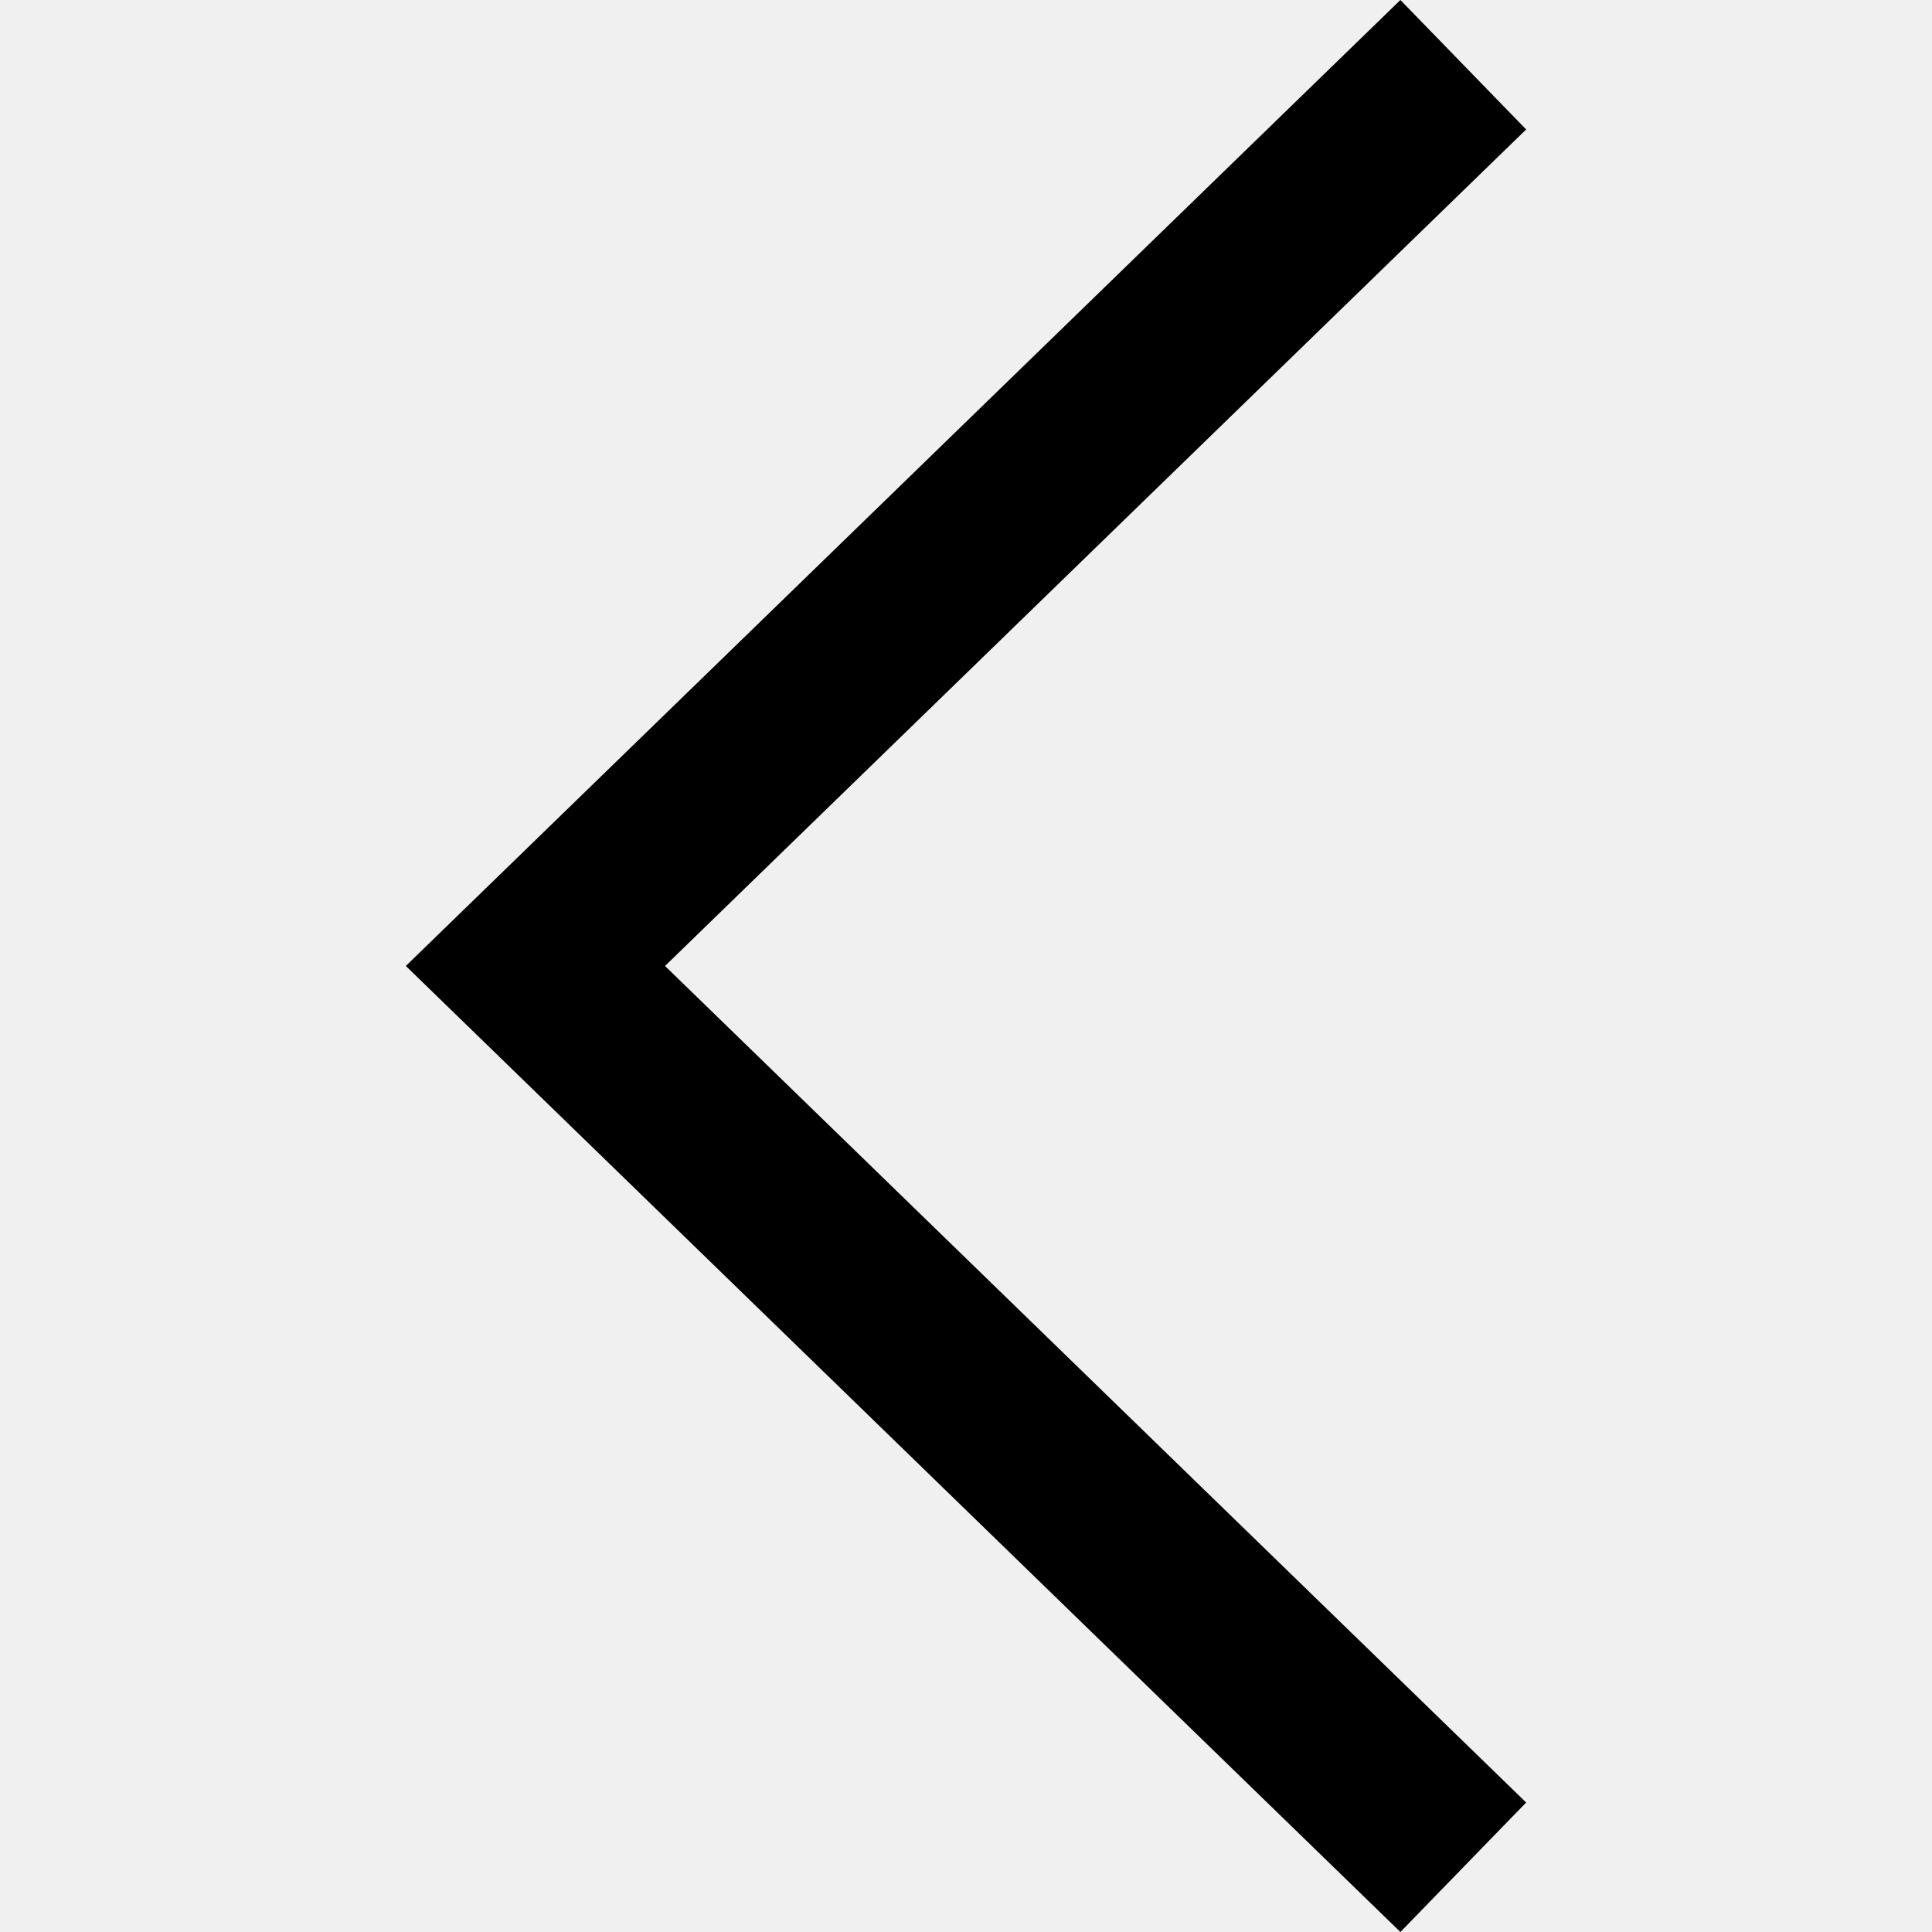
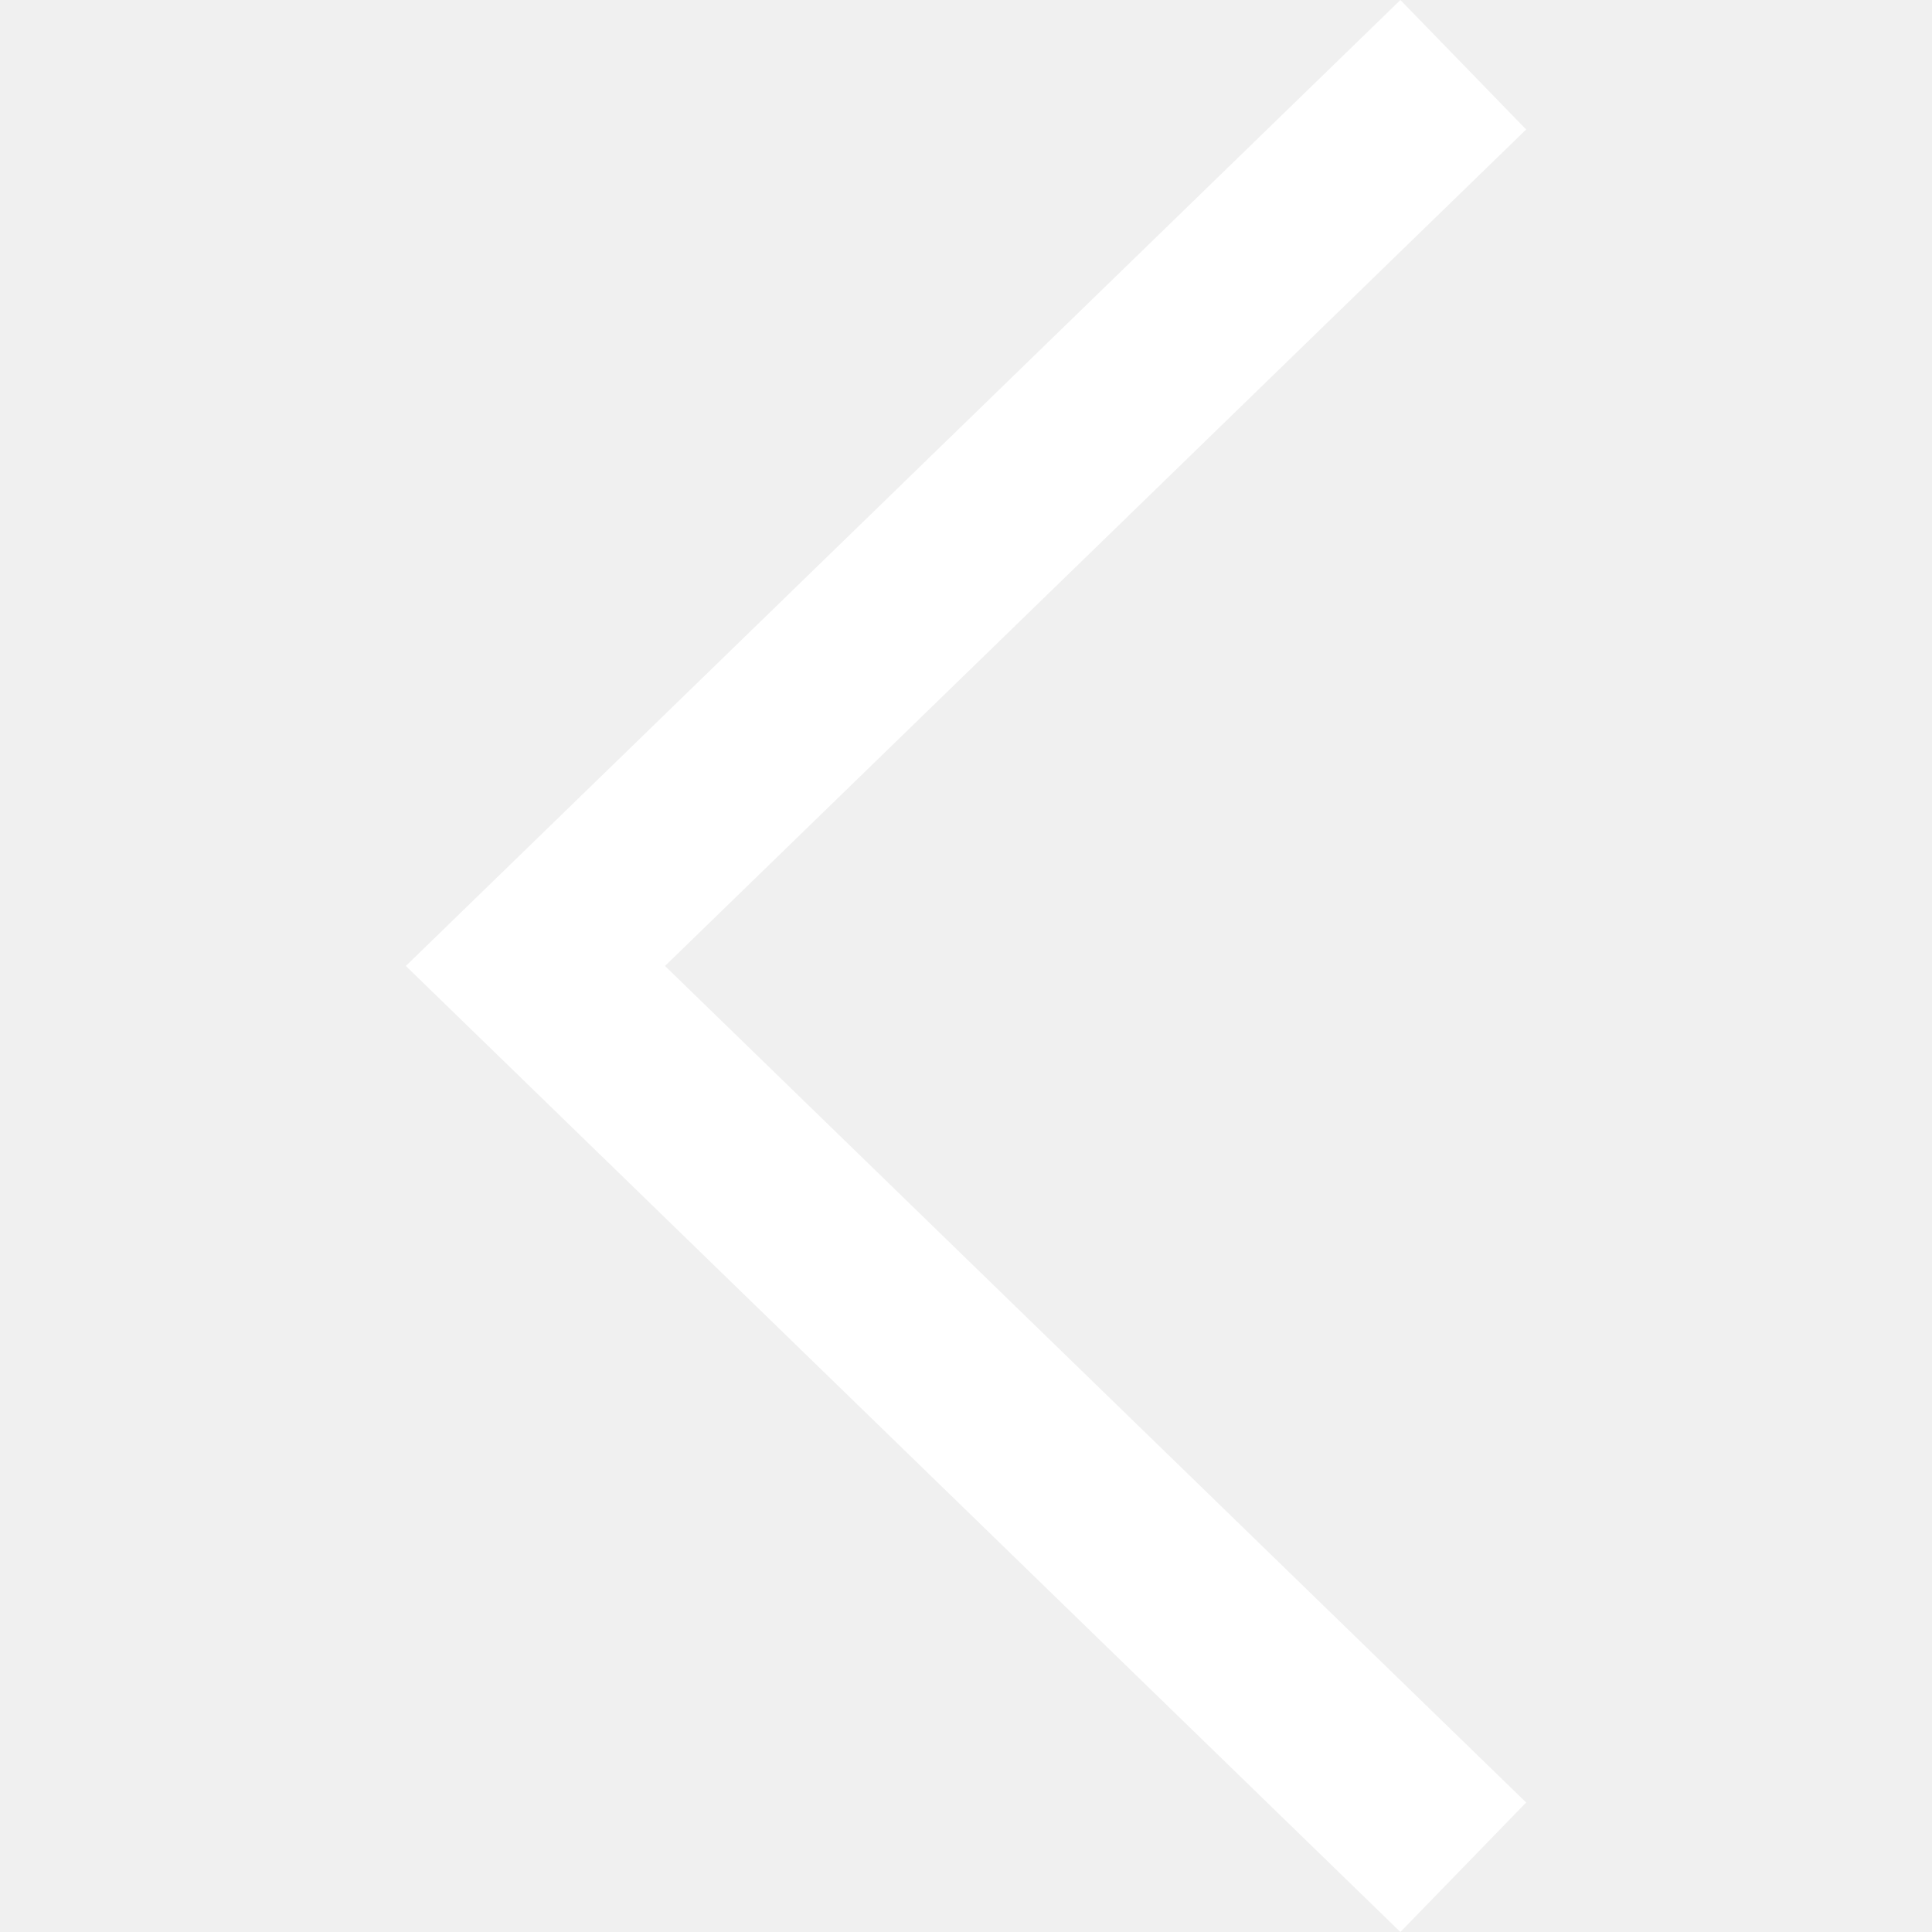
- <svg xmlns="http://www.w3.org/2000/svg" version="1.1" id="Capa_1" x="0px" y="0px" width="370.814px" height="370.814px" viewBox="0 0 370.814 370.814" style="enable-background:new 0 0 370.814 370.814;" xml:space="preserve">
+ <svg xmlns="http://www.w3.org/2000/svg" version="1.1" id="Capa_1" x="0px" y="0px" width="370.814px" height="370.814px" viewBox="0 0 370.814 370.814" style="fill:#FFFFFF;enable-background:new 0 0 370.814 370.814;" xml:space="preserve">
  <g>
    <g>
      <polygon points="292.92,24.848 268.781,0 77.895,185.401 268.781,370.814 292.92,345.961 127.638,185.401   " />
    </g>
  </g>
  <g>
</g>
  <g>
</g>
  <g>
</g>
  <g>
</g>
  <g>
</g>
  <g>
</g>
  <g>
</g>
  <g>
</g>
  <g>
</g>
  <g>
</g>
  <g>
</g>
  <g>
</g>
  <g>
</g>
  <g>
</g>
  <g>
</g>
</svg>
